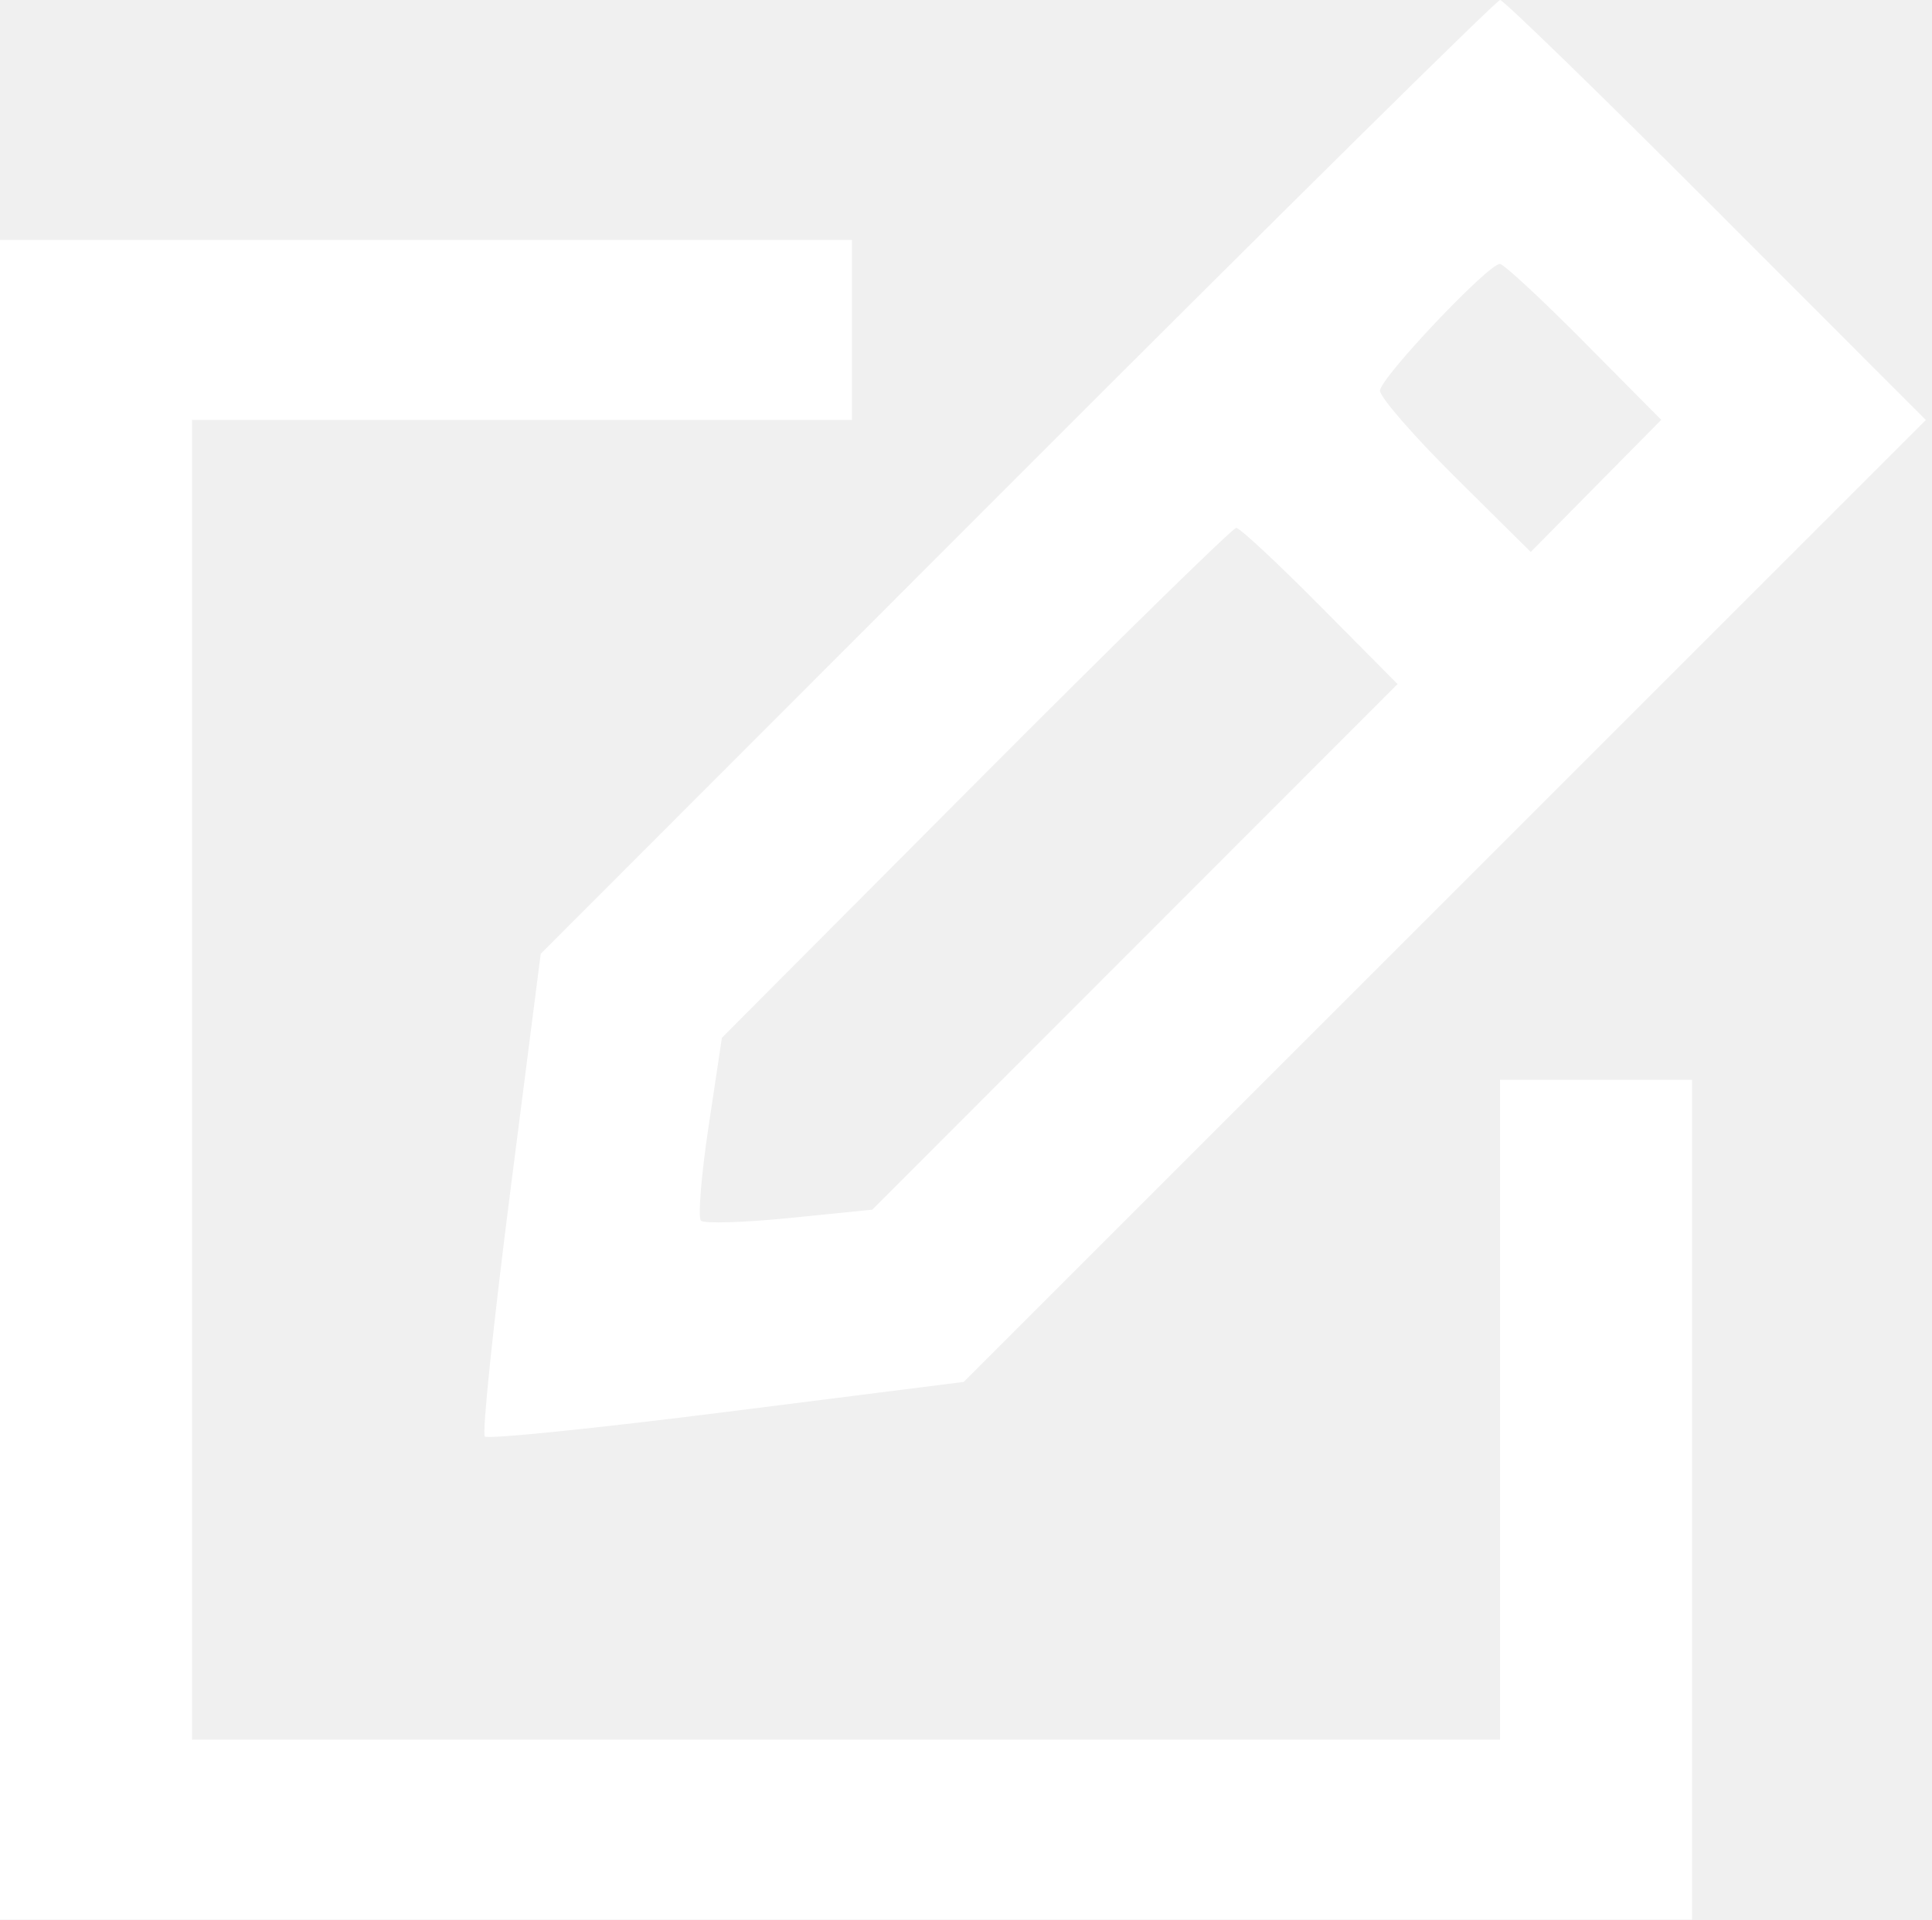
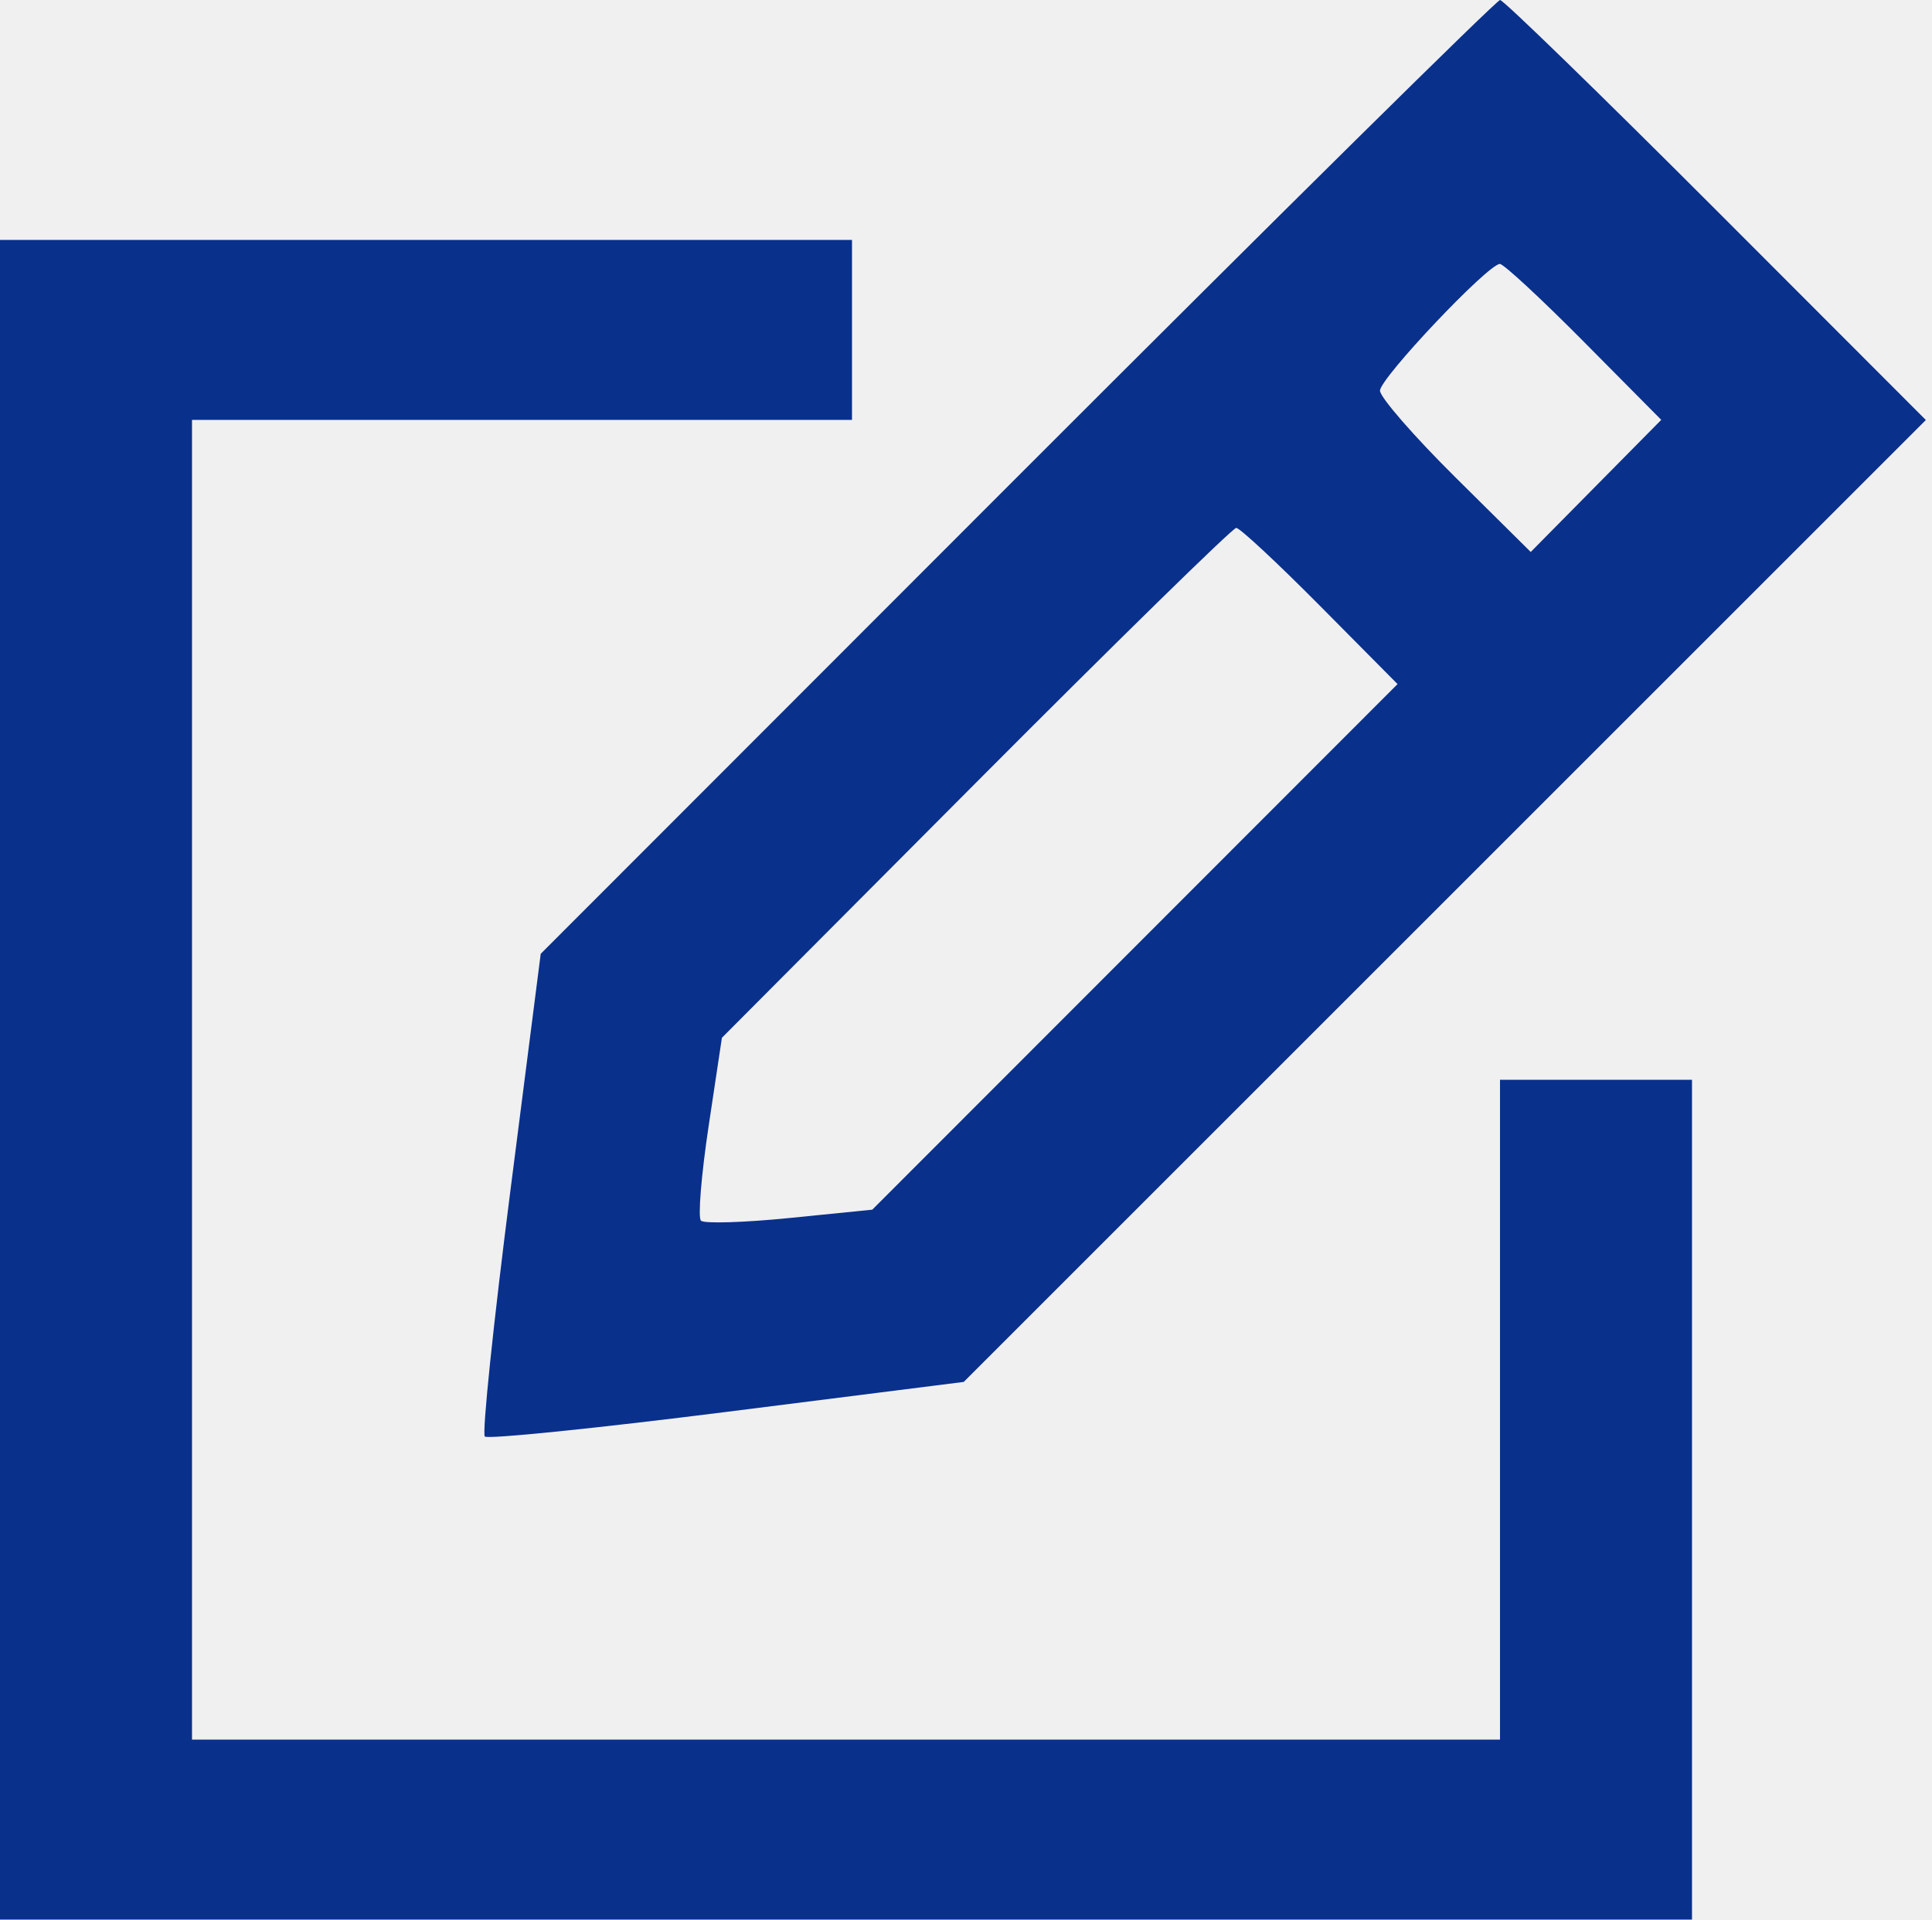
<svg xmlns="http://www.w3.org/2000/svg" width="161" height="160" viewBox="0 0 161 160" fill="none">
-   <path fill-rule="evenodd" clip-rule="evenodd" d="M84.775 39.75L45.06 79.5L42.513 99.399C41.111 110.344 40.161 119.495 40.402 119.735C40.642 119.975 49.72 119.05 60.576 117.678L80.313 115.184L120.4 75.097L160.488 35.009L143.005 17.505C133.389 7.877 125.29 0 125.006 0C124.723 0 106.619 17.887 84.775 39.75ZM0 90V160H70.5H141V125V90H133H125V117.5V145H70.5H16V90V35H43.5H71V27.5V20H35.5H0V90ZM131.997 28.497L138.437 34.995L132.999 40.501L127.561 46.007L121.281 39.783C117.826 36.359 115 33.11 115 32.563C115 31.522 124.007 22 124.991 22C125.303 22 128.456 24.924 131.997 28.497ZM110.01 50.51L116.463 57.02L94.576 78.924L72.689 100.828L65.785 101.522C61.988 101.903 58.67 102.003 58.411 101.744C58.151 101.485 58.439 97.949 59.049 93.886L60.159 86.5L81.321 65.25C92.96 53.563 102.724 44 103.02 44C103.316 44 106.461 46.93 110.01 50.51Z" fill="white" />
+   <path fill-rule="evenodd" clip-rule="evenodd" d="M84.775 39.75L45.06 79.5L42.513 99.399C41.111 110.344 40.161 119.495 40.402 119.735C40.642 119.975 49.72 119.05 60.576 117.678L80.313 115.184L120.4 75.097L160.488 35.009L143.005 17.505C133.389 7.877 125.29 0 125.006 0C124.723 0 106.619 17.887 84.775 39.75ZM0 90V160H70.5H141V125V90H133H125V117.5V145H70.5H16V90V35H43.5H71V27.5V20H35.5H0V90ZM131.997 28.497L138.437 34.995L132.999 40.501L127.561 46.007L121.281 39.783C117.826 36.359 115 33.11 115 32.563C115 31.522 124.007 22 124.991 22C125.303 22 128.456 24.924 131.997 28.497ZM110.01 50.51L116.463 57.02L94.576 78.924L72.689 100.828L65.785 101.522C61.988 101.903 58.67 102.003 58.411 101.744C58.151 101.485 58.439 97.949 59.049 93.886L60.159 86.5L81.321 65.25C92.96 53.563 102.724 44 103.02 44C103.316 44 106.461 46.93 110.01 50.51Z" fill="#09308b" />
</svg>
